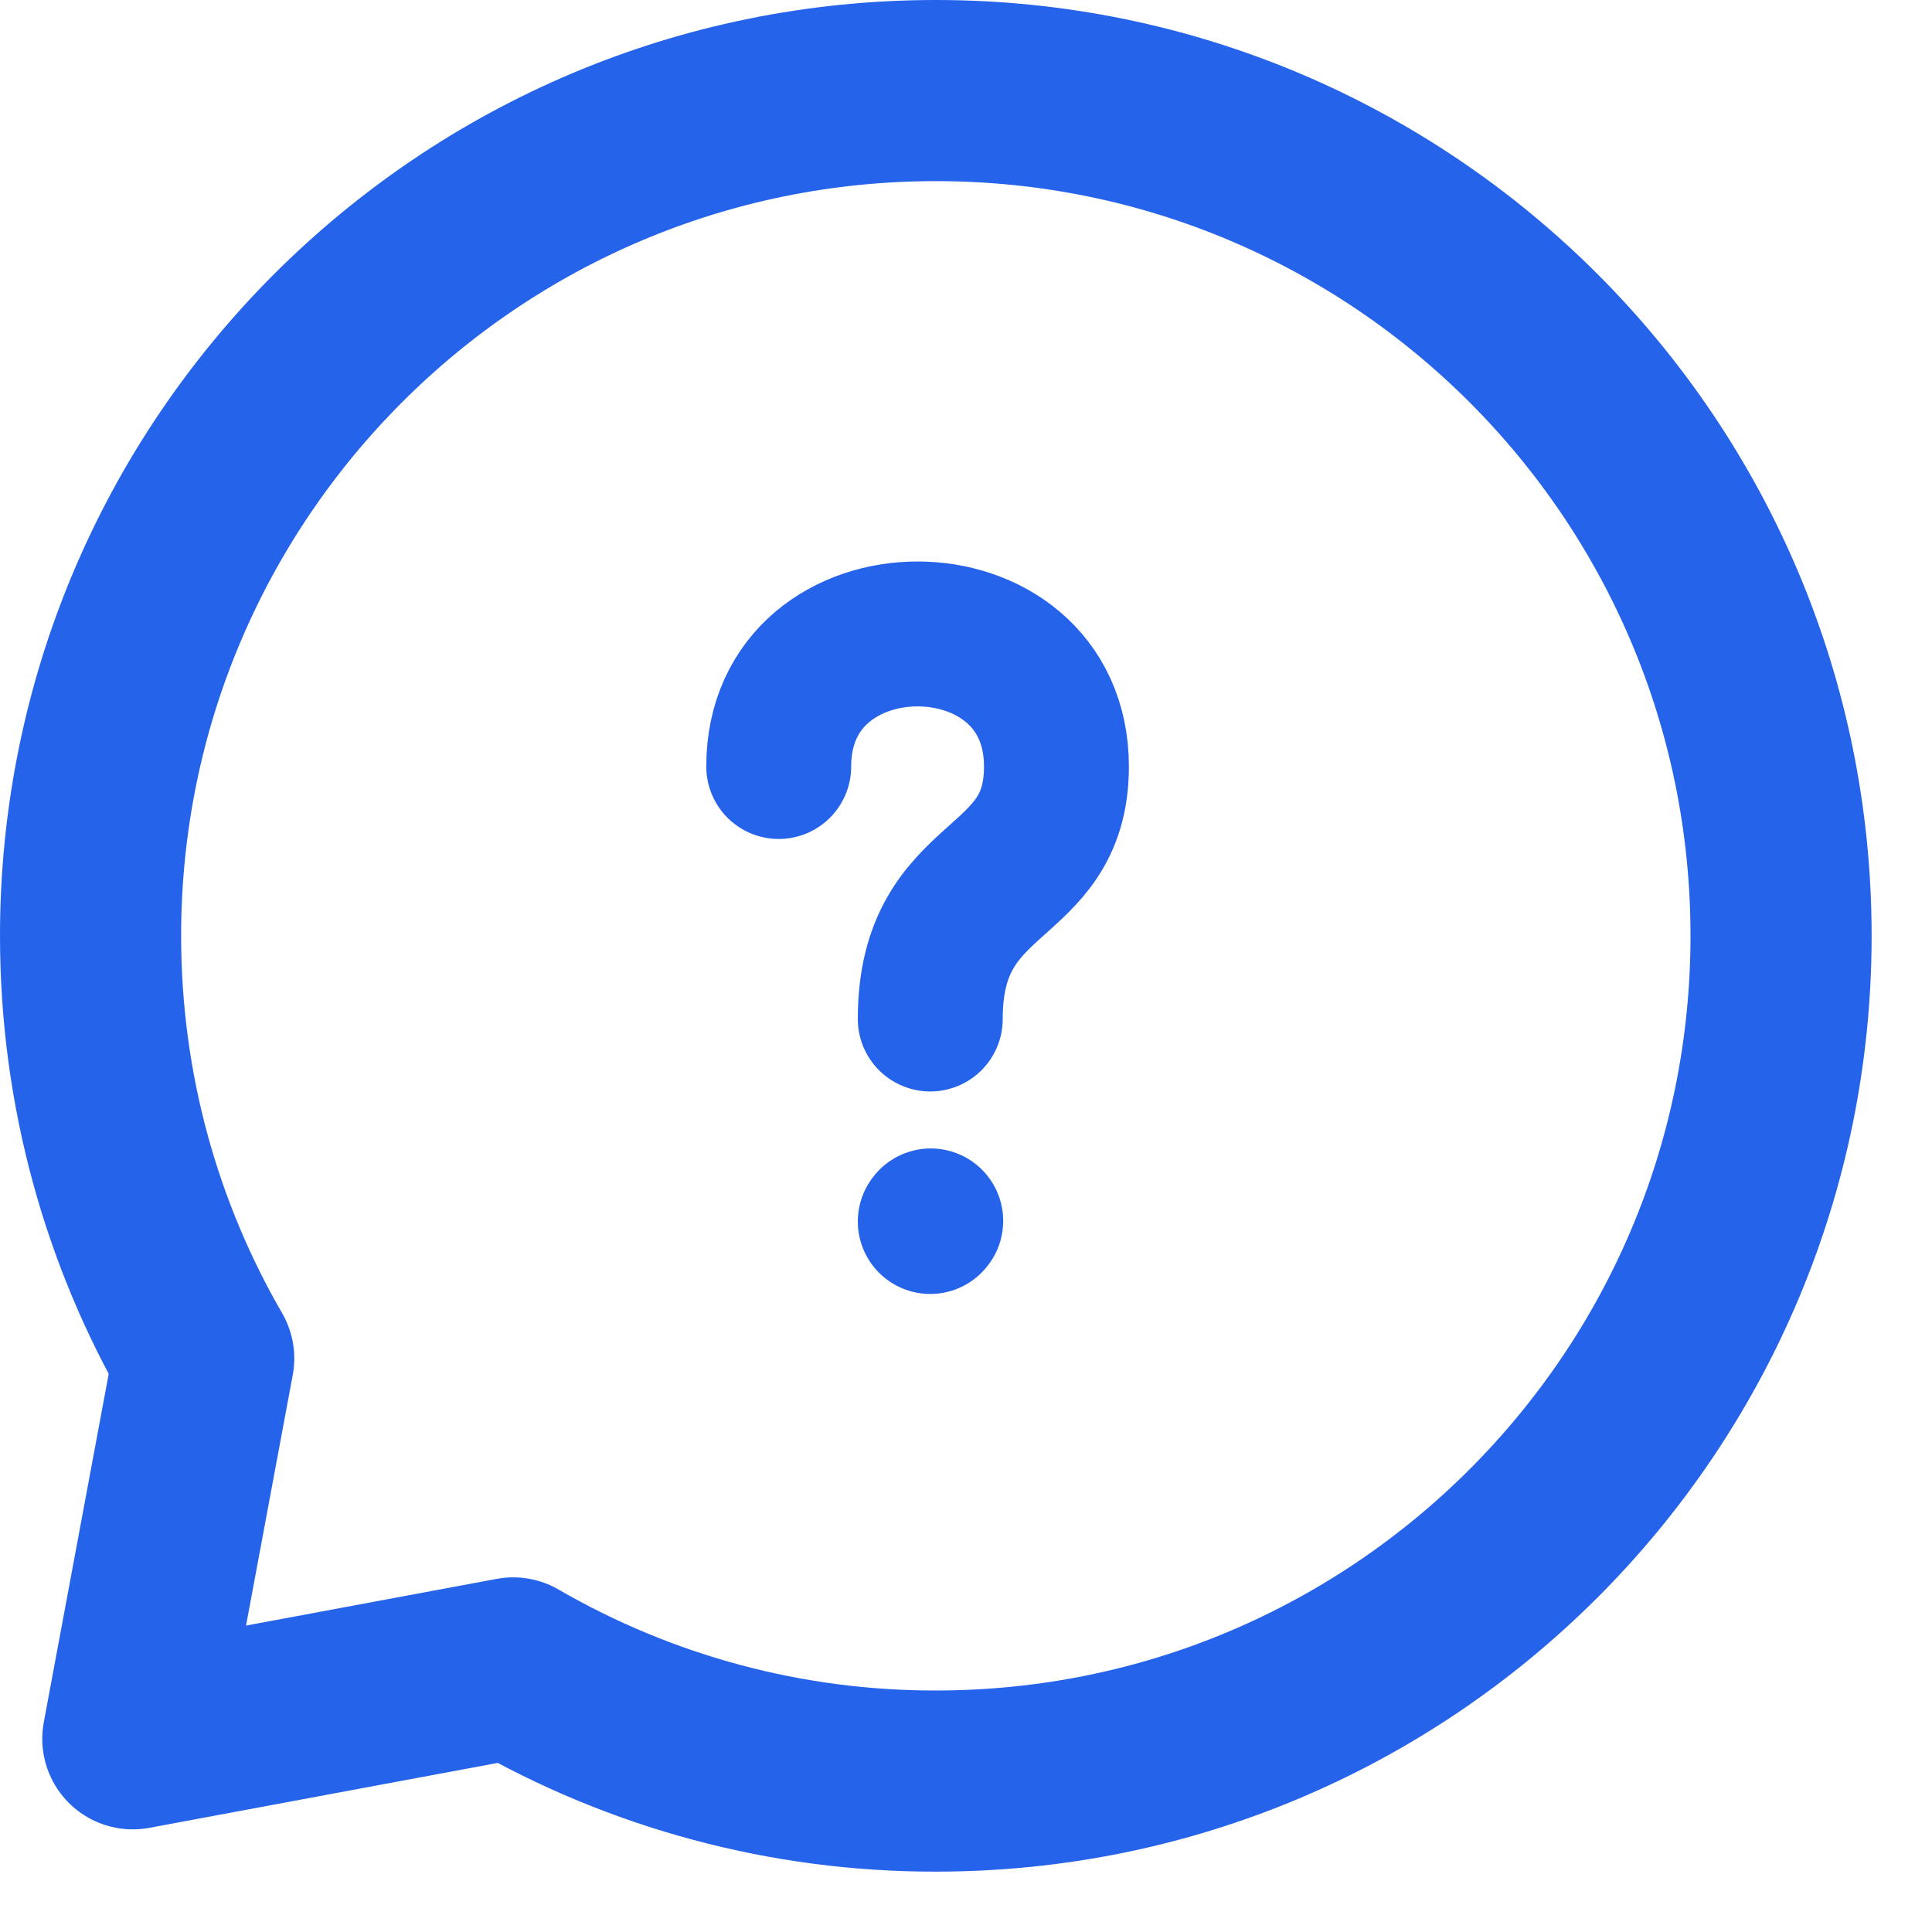
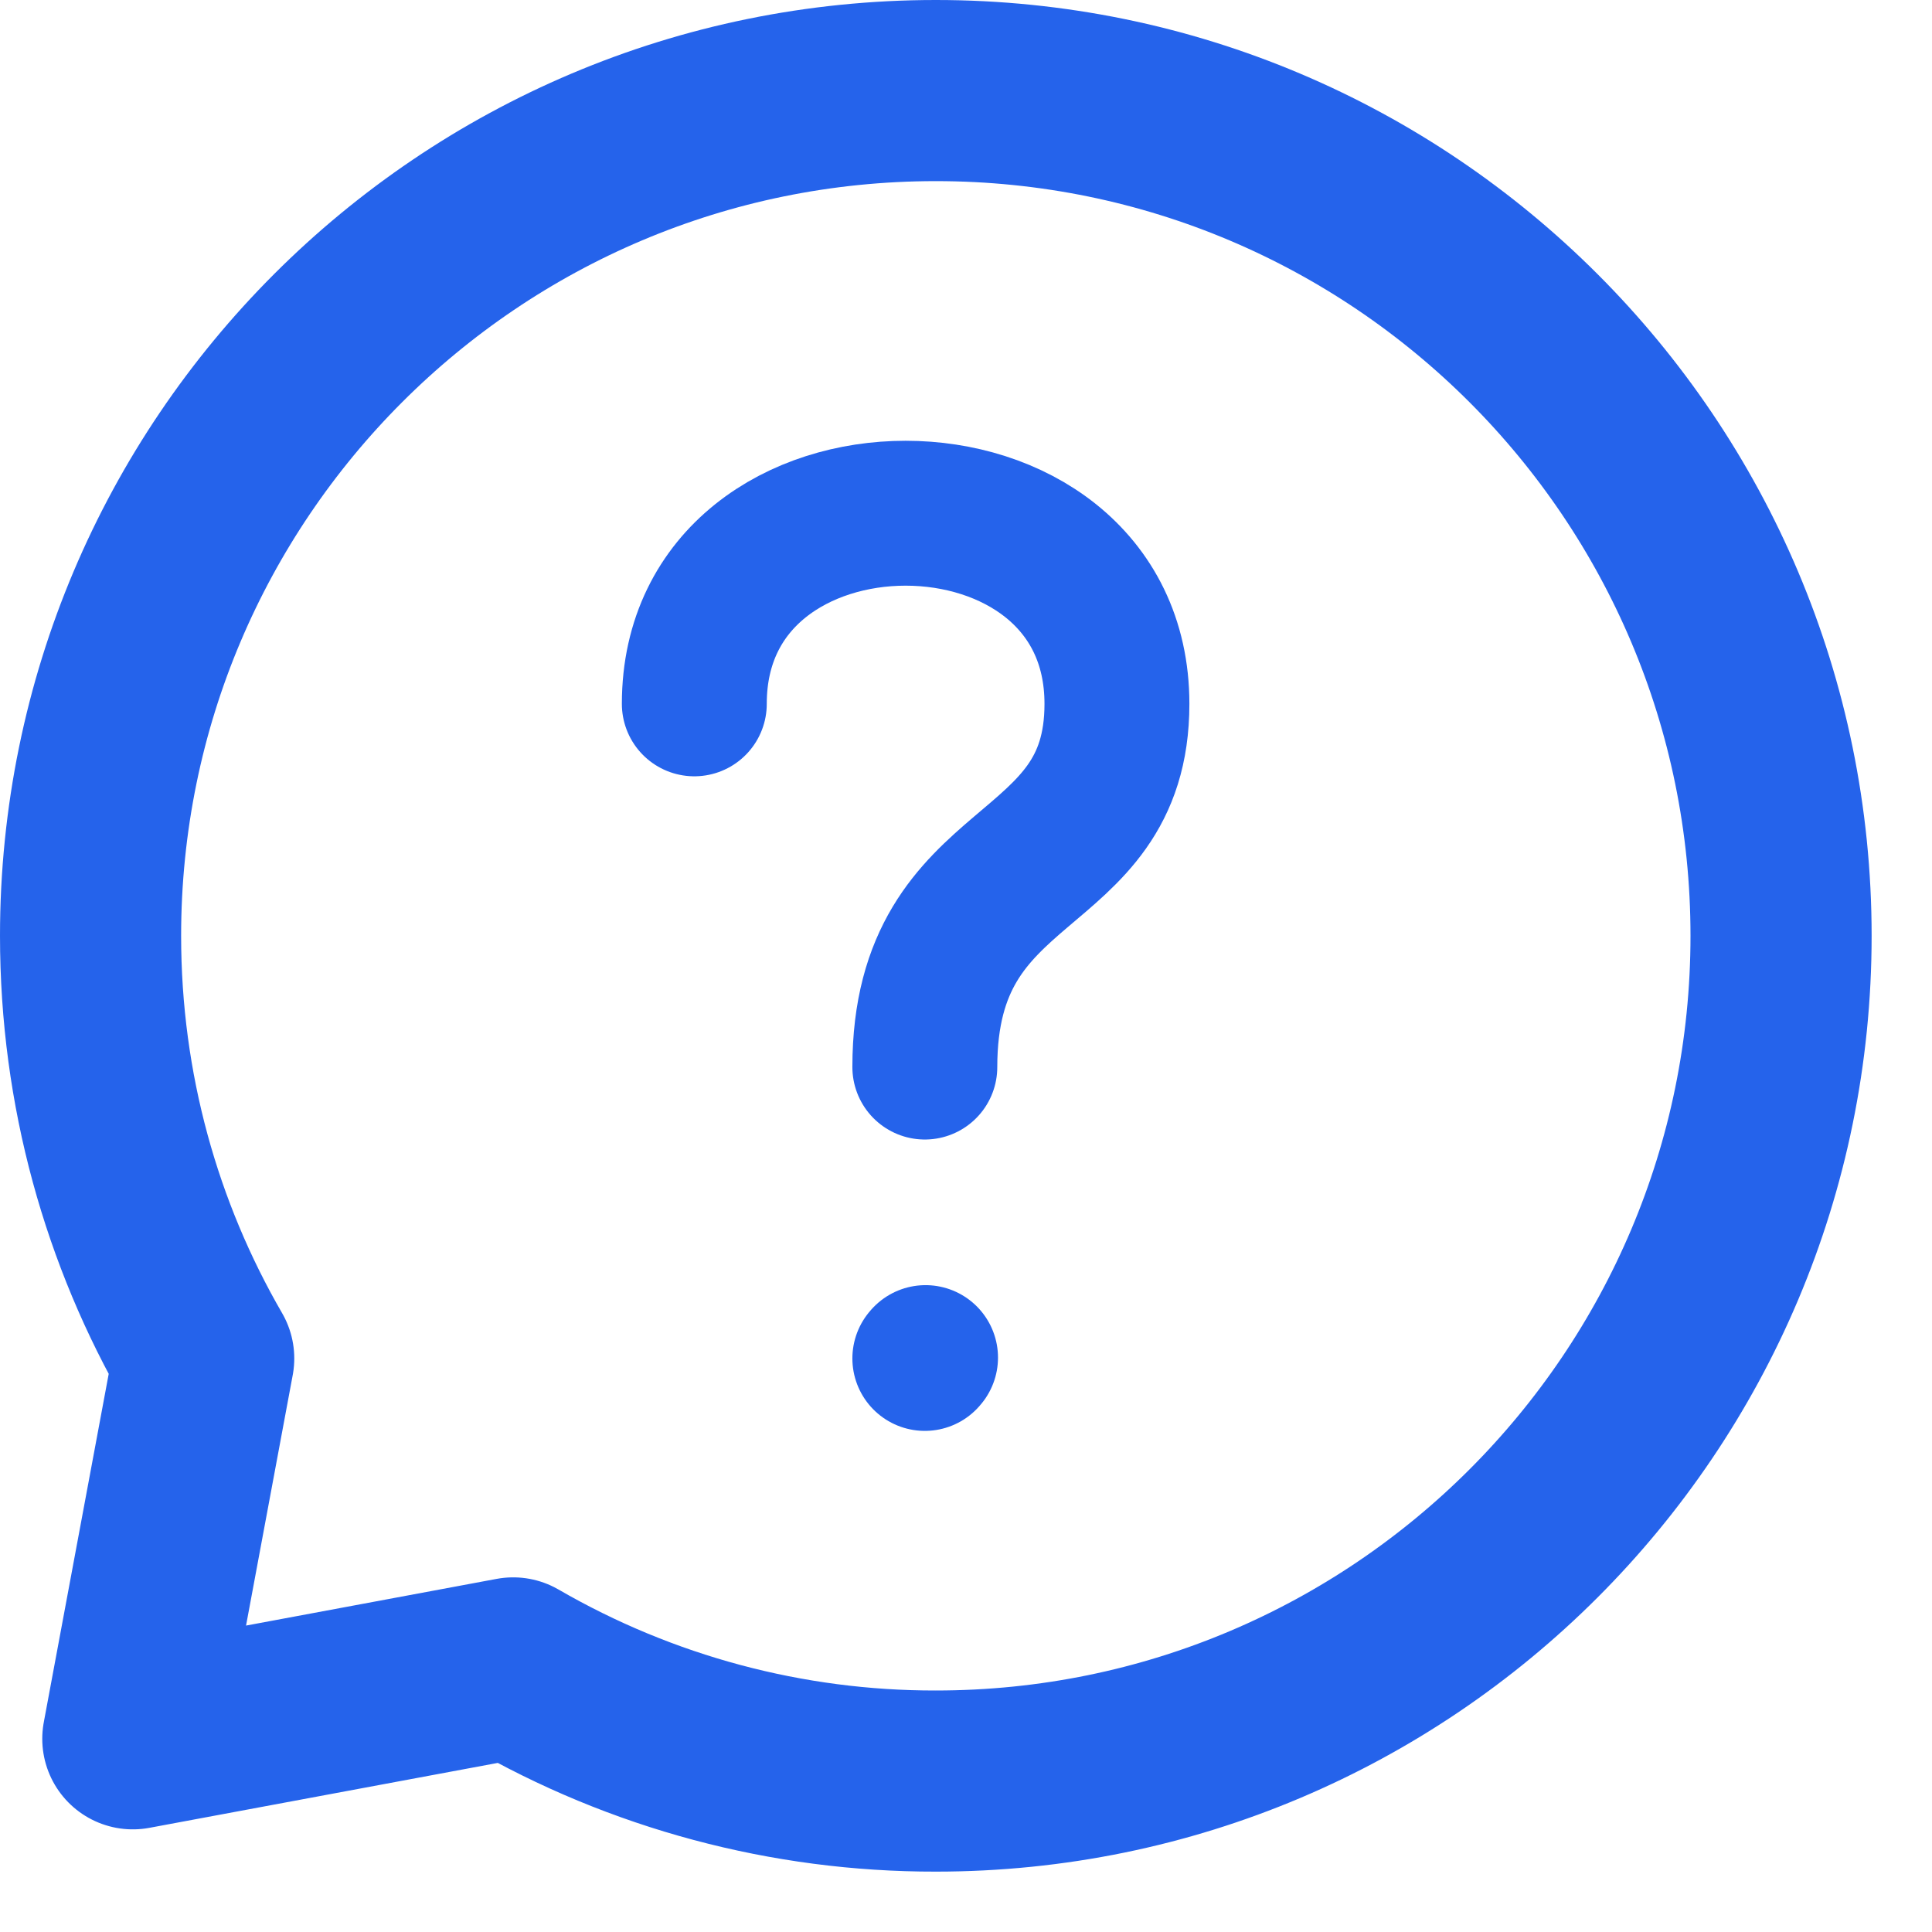
<svg xmlns="http://www.w3.org/2000/svg" width="16" height="16" viewBox="0 0 16 16" fill="none">
-   <path d="M6.449 6.348C6.449 4.884 8.749 4.884 8.749 6.348C8.749 7.393 7.704 7.184 7.704 8.439M7.704 10.116L7.708 10.111" stroke="#2563EB" stroke-width="1.2" stroke-linecap="round" stroke-linejoin="round" />
+   <path d="M5.75 5.829C5.75 3.724 9.25 3.724 9.25 5.829C9.25 7.333 7.659 7.033 7.659 8.837M7.659 11.25L7.665 11.243" stroke="#2563EB" stroke-width="1.2" stroke-linecap="round" stroke-linejoin="round" />
  <path d="M7.75 14.75C11.616 14.75 14.75 11.616 14.75 7.75C14.75 3.884 11.616 0.75 7.75 0.75C3.884 0.75 0.75 3.884 0.75 7.75C0.75 9.025 1.091 10.221 1.687 11.25L1.1 14.4L4.25 13.813C5.314 14.429 6.521 14.752 7.75 14.75Z" stroke="#2563EB" stroke-width="1.5" stroke-linecap="round" stroke-linejoin="round" />
</svg>
